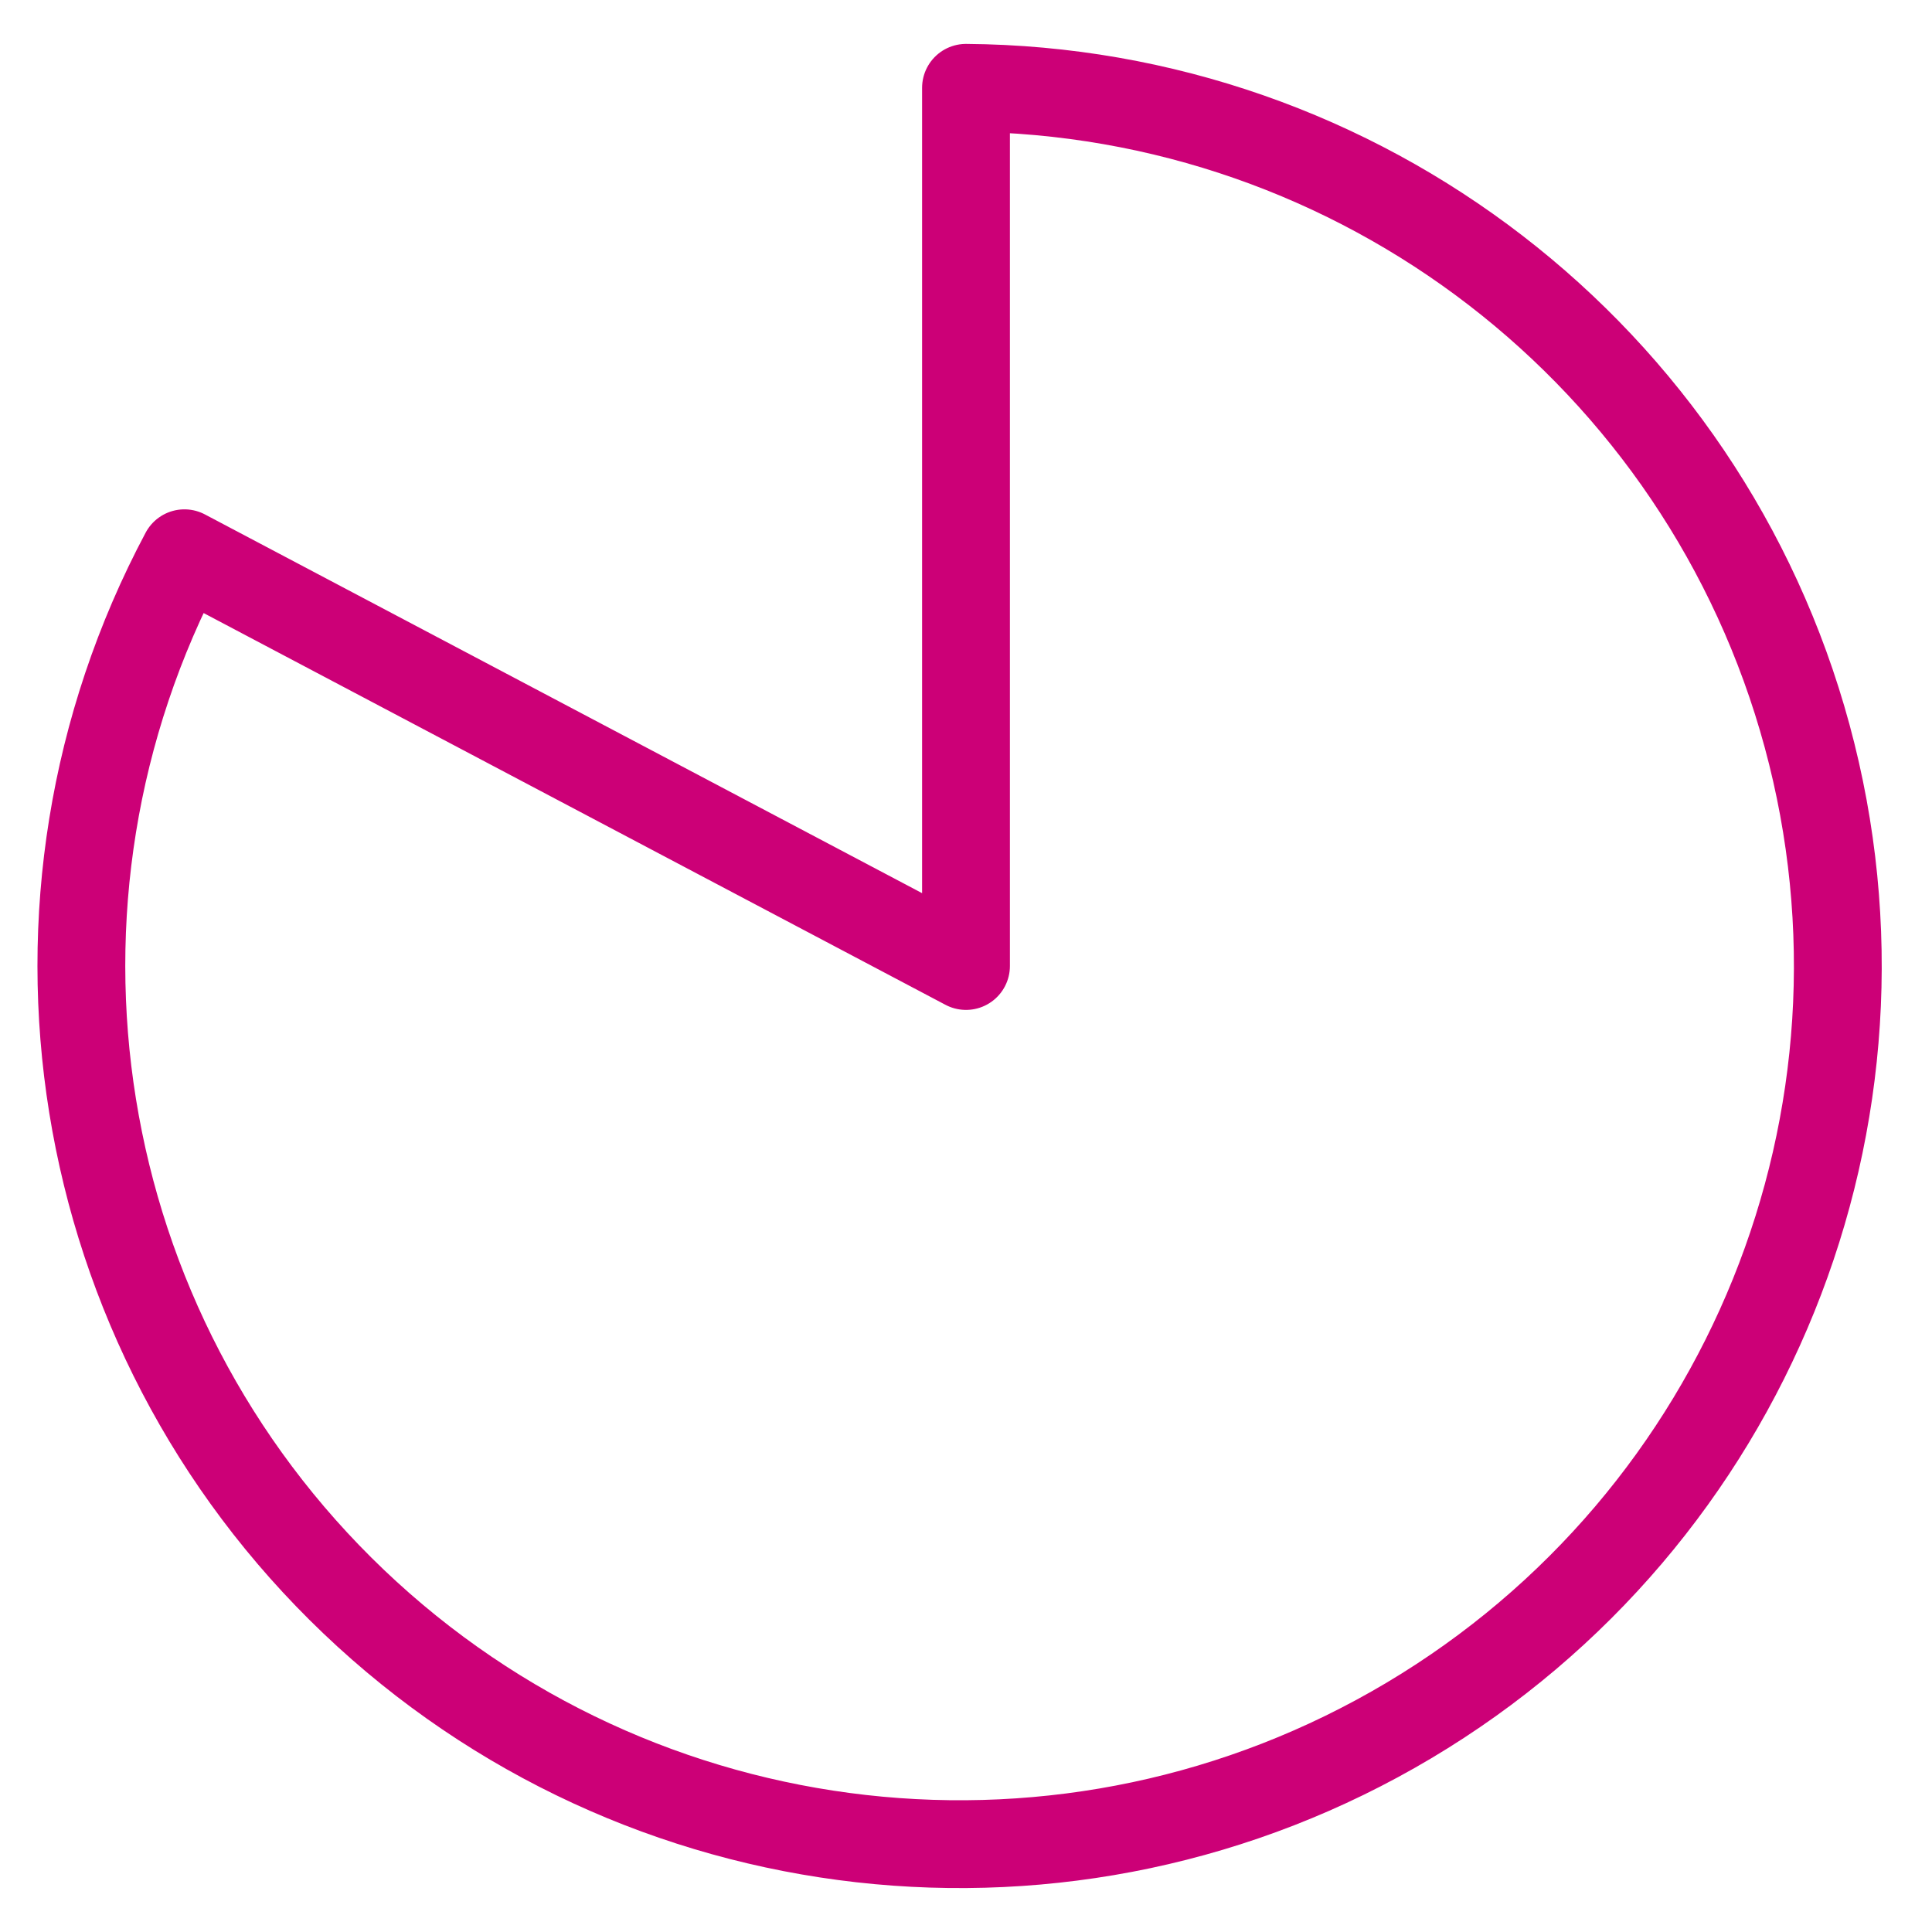
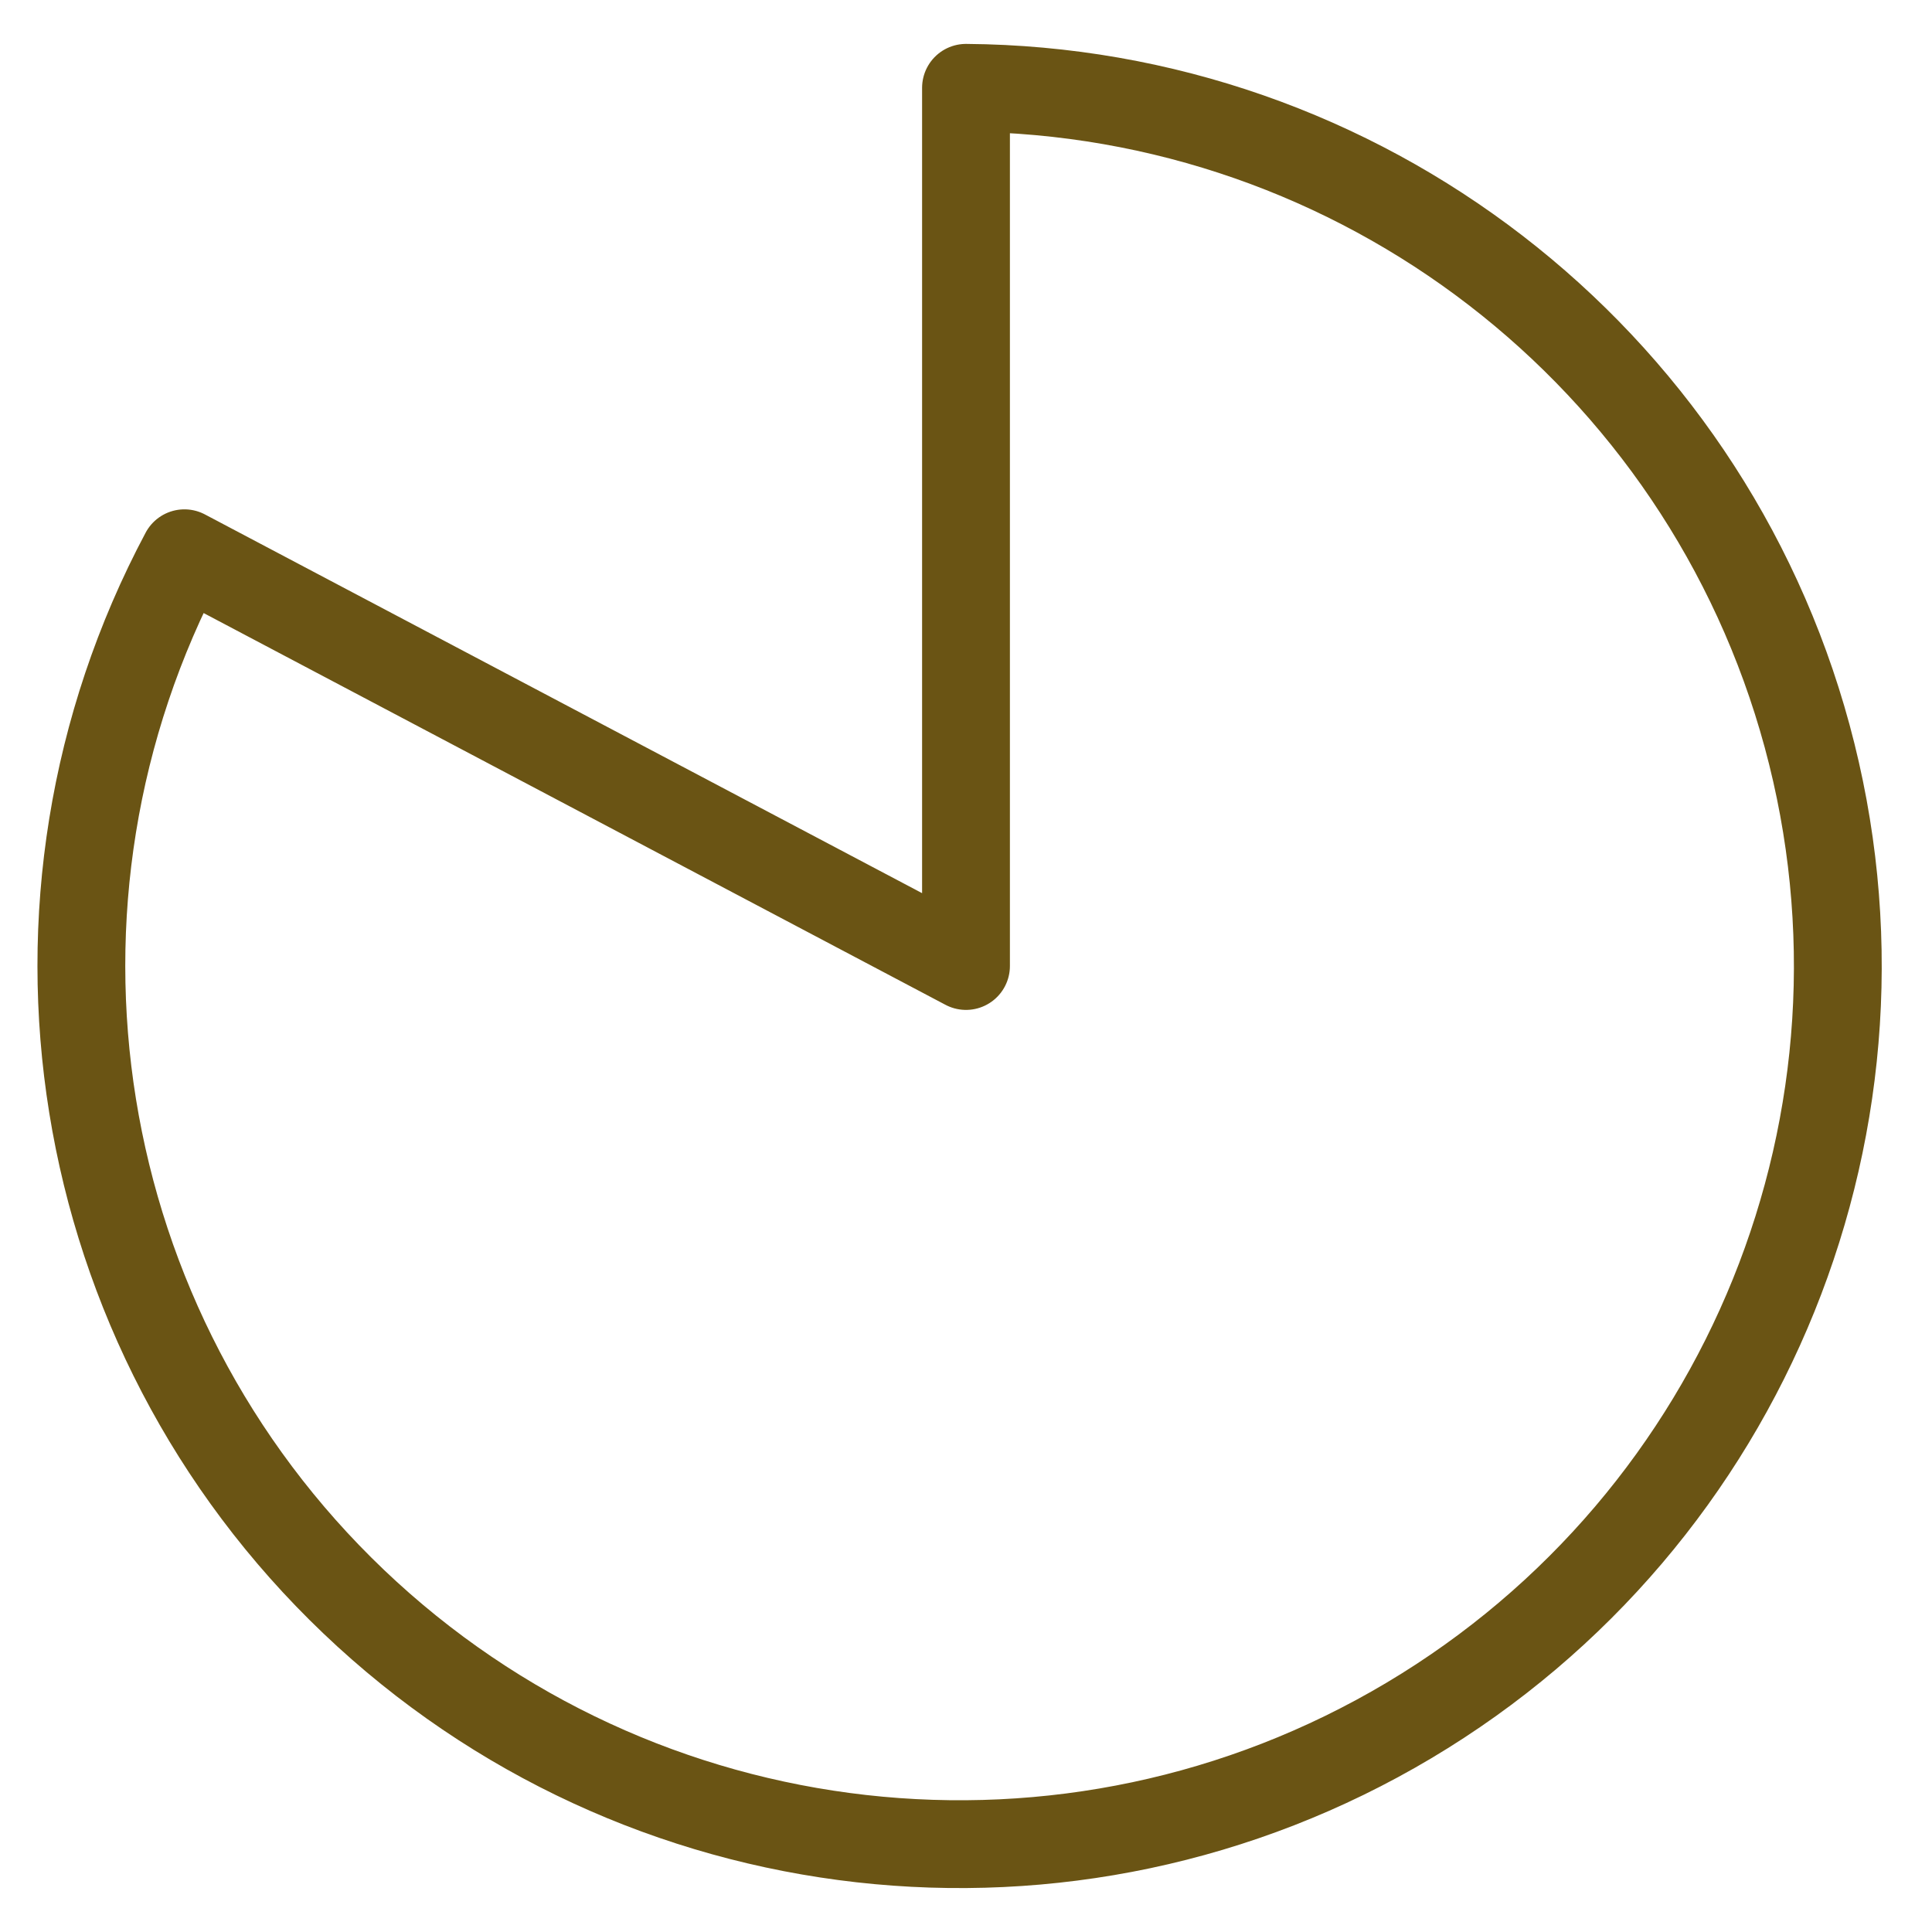
<svg xmlns="http://www.w3.org/2000/svg" version="1.1" id="Layer_1" x="0px" y="0px" width="220px" height="220px" viewBox="0 0 220 220">
-   <path fill="none" stroke="#C07" stroke-linejoin="round" stroke-width="10px" d="         M 110 10         A 100 100         -1.571 1 1 21 63         L 110 110         L 110 10z" />
+   <path fill="none" stroke="#6a5414" stroke-linejoin="round" stroke-width="10px" d="         M 110 10         A 100 100         -1.571 1 1 21 63         L 110 110         L 110 10z" />
</svg>
